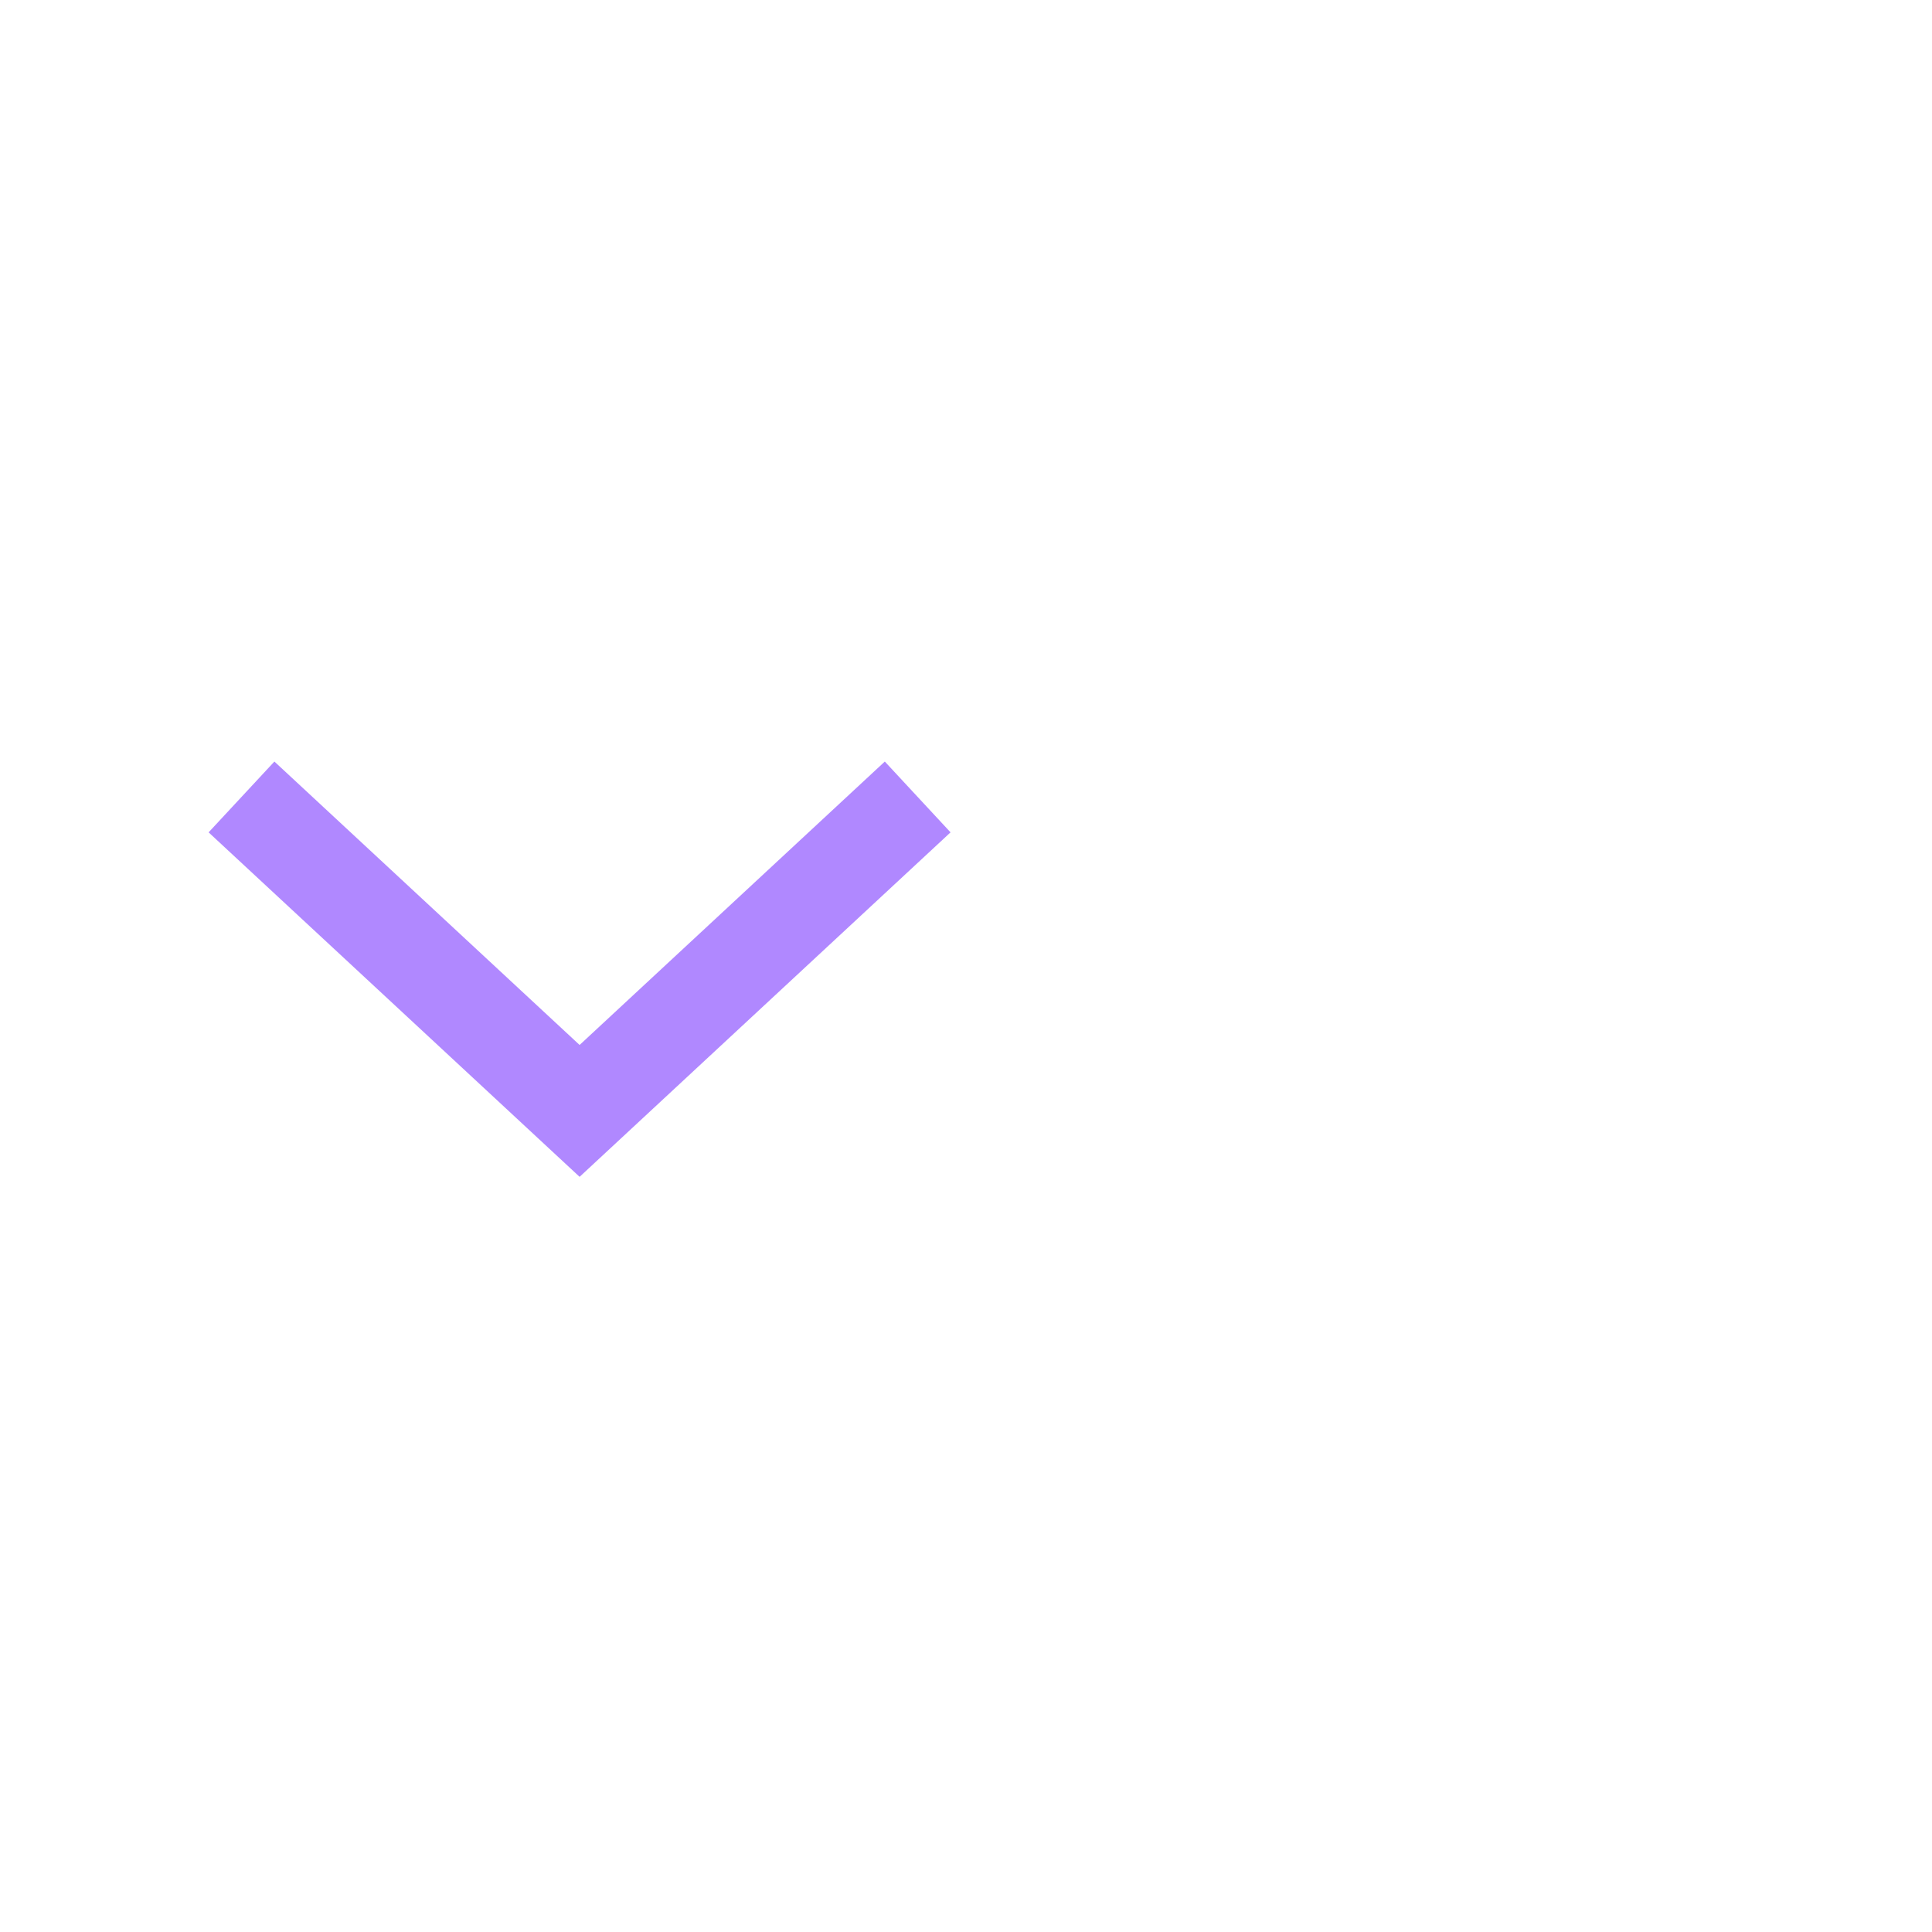
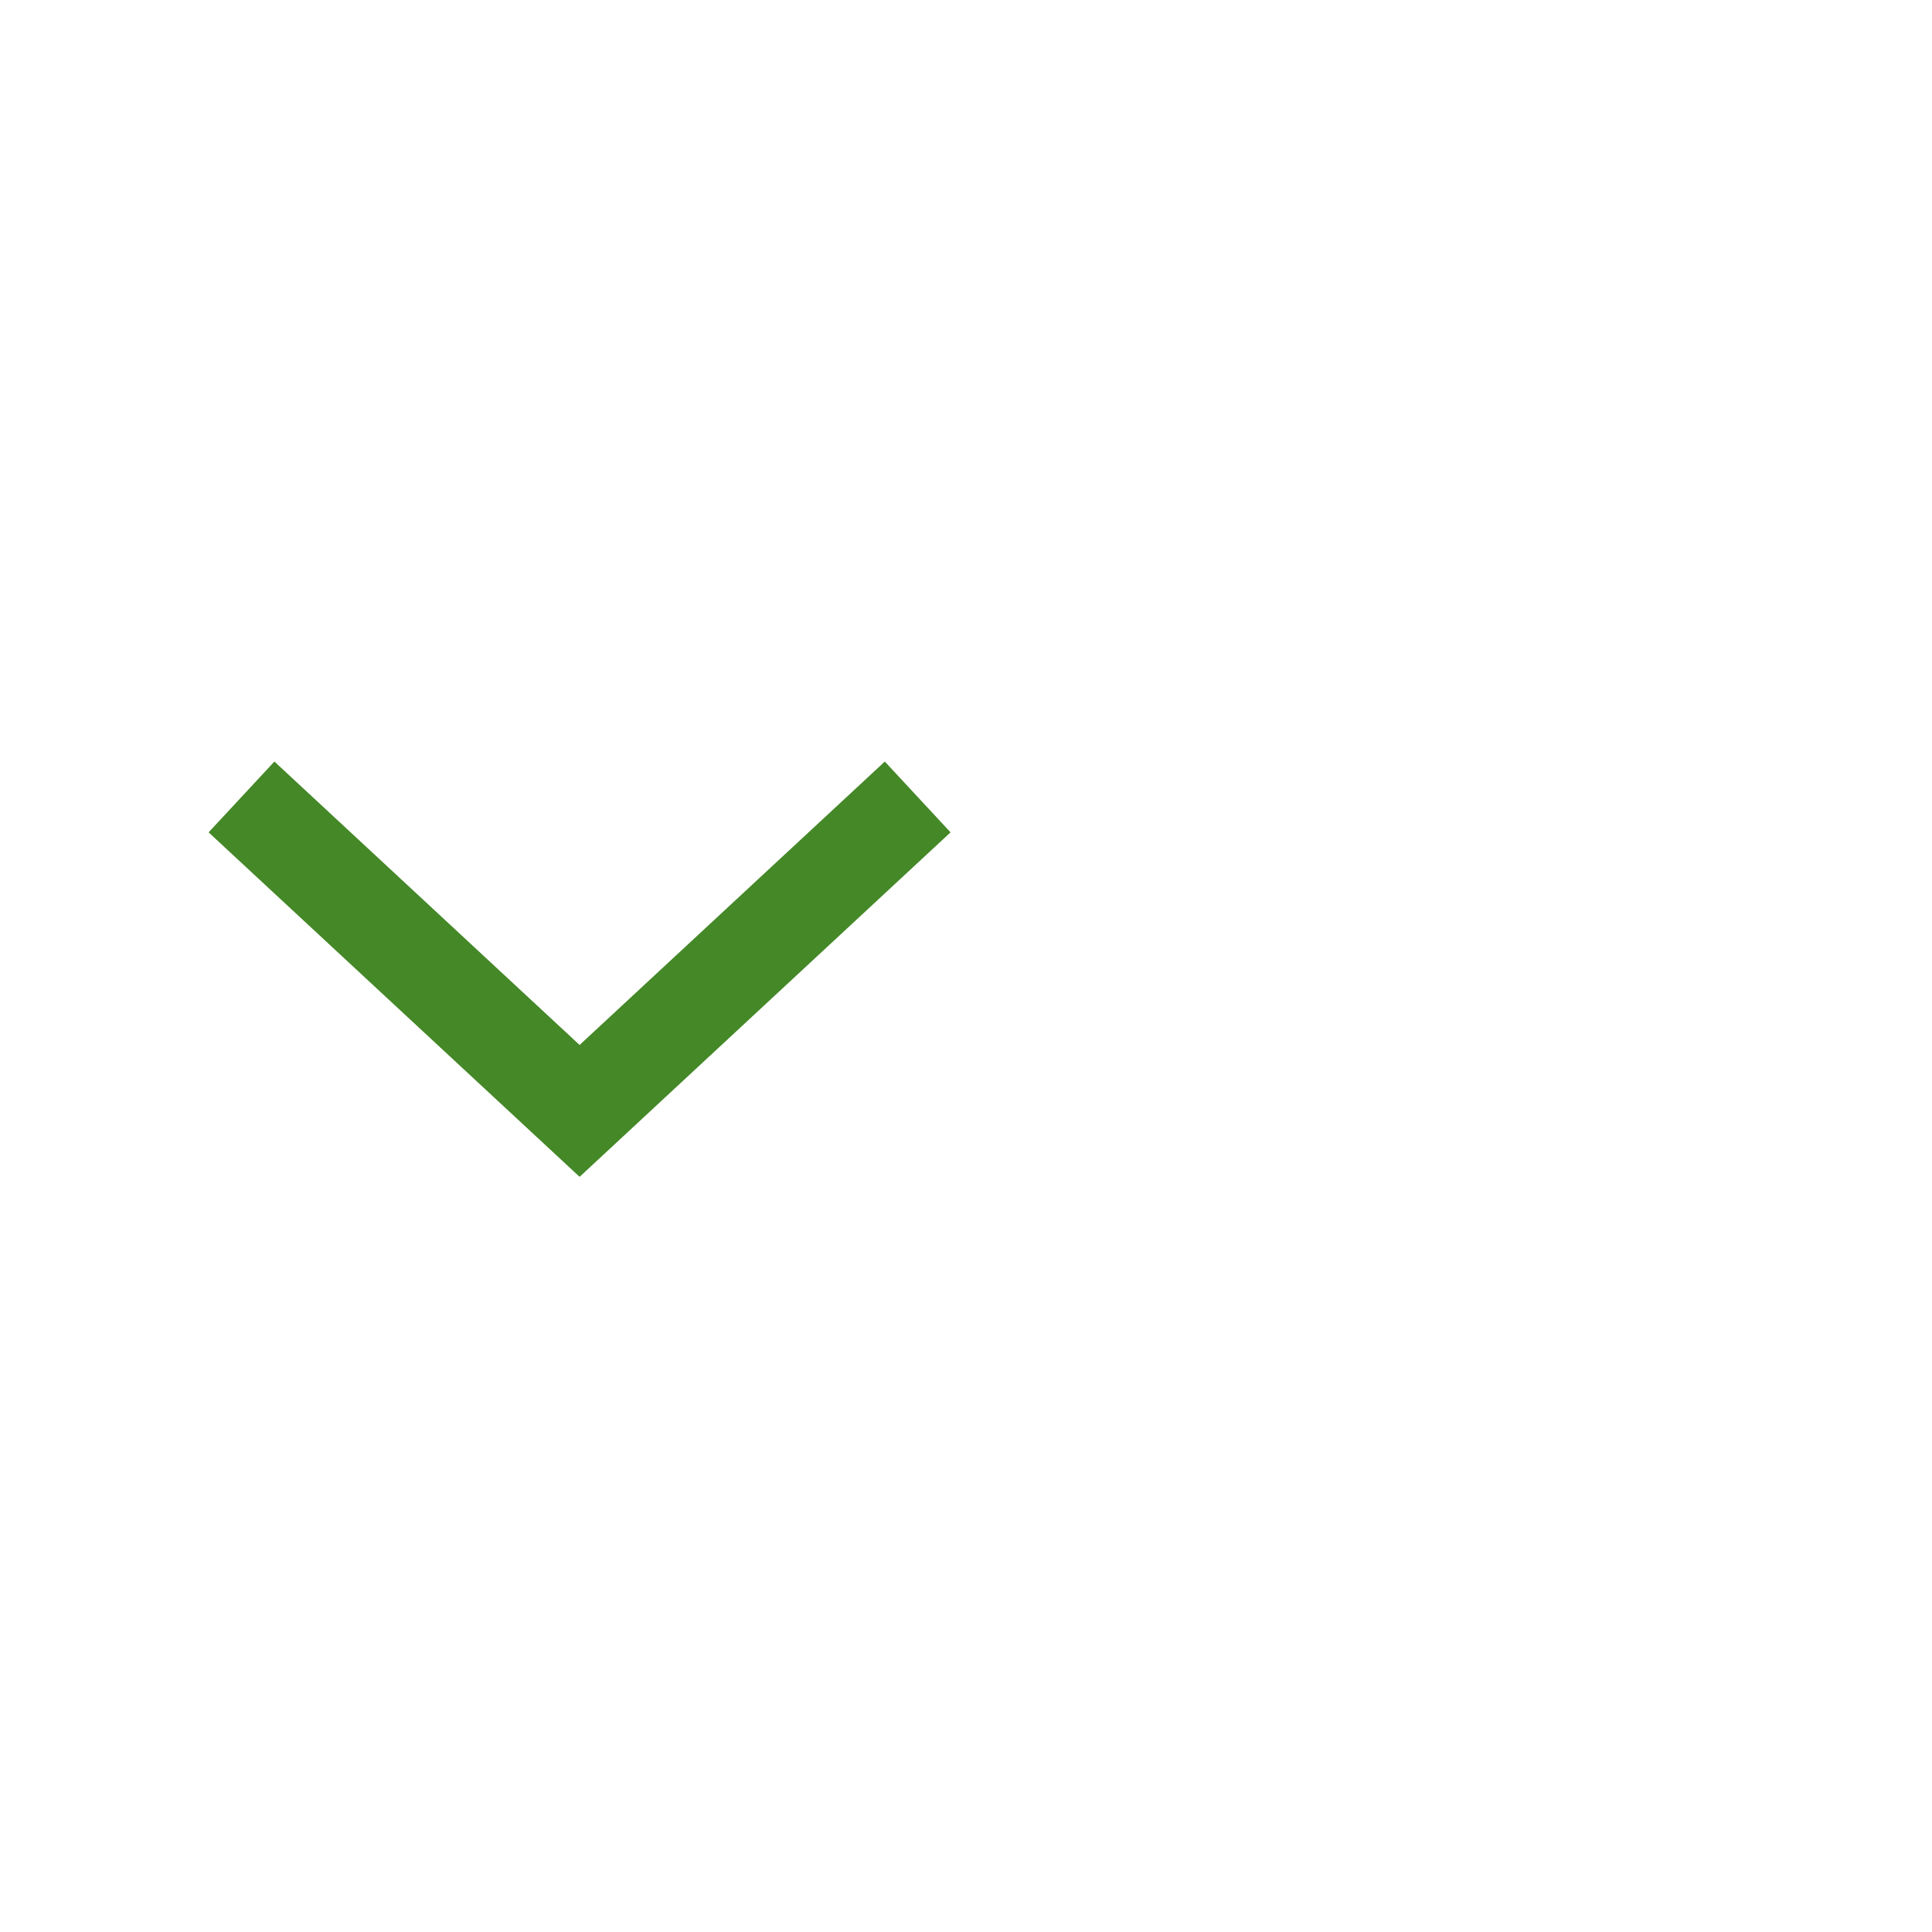
<svg xmlns="http://www.w3.org/2000/svg" width="40px" height="40px" viewBox="0 0 40 40" version="1.1">
  <g id="ComboBox" stroke="none" stroke-width="1" fill="none" fill-rule="evenodd">
    <g id="ic-arrow-drop-down" transform="translate(0, 8)">
-       <g id="Group_8822" transform="translate(4.319, 7.767)" fill="#B088FF">
+       <g id="Group_8822" transform="translate(4.319, 7.767)" fill="#448827">
        <polygon id="Path_18879" points="7.681 8.598 0 1.466 1.362 0 7.681 5.868 14 -8.8817842e-16 15.361 1.466" />
      </g>
      <polygon id="Rectangle_4407" points="0 0 24 0 24 24 0 24" />
    </g>
  </g>
</svg>
